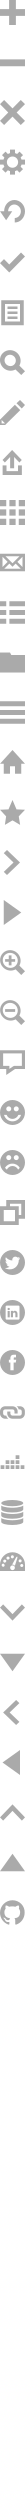
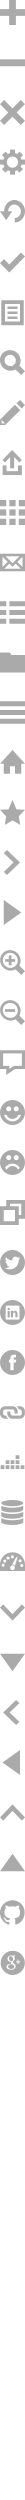
<svg xmlns="http://www.w3.org/2000/svg" version="1.1" id="Layer_1" x="0px" y="0px" viewBox="-10 -208 20 2000" enable-background="new -10 -208 20 2000" xml:space="preserve">
  <path fill="#AAAAAA" d="M-2-88.3v2.8c-0.6,0.2-1.2,0.4-1.7,0.7l-1.9-1.9l-2.8,2.8l1.9,1.9c-0.3,0.5-0.5,1.1-0.7,1.7H-10v4h2.8  c0.2,0.6,0.4,1.2,0.7,1.7l-1.9,1.9l2.8,2.8l1.9-1.9c0.5,0.3,1.1,0.5,1.7,0.7v2.8h4v-2.8c0.6-0.2,1.2-0.4,1.7-0.7l1.9,1.9l2.8-2.8  l-1.9-1.9c0.3-0.5,0.5-1.1,0.7-1.7H10v-4H7.2C7-80.9,6.8-81.5,6.5-82l1.9-1.9l-2.8-2.8l-1.9,1.9c-0.5-0.3-1.1-0.5-1.7-0.7v-2.8H-2z   M-4.5-78.3c0-2.5,2-4.5,4.5-4.5s4.5,2,4.5,4.5s-2,4.5-4.5,4.5S-4.5-75.8-4.5-78.3z" />
  <path fill="#AAAAAA" d="M1.5-48c-4.5,0-8.2,4-8.2,9H-10l4.9,7.2l4.9-7.2h-3.3c0-3,2.2-5.4,4.9-5.4S6.7-42,6.7-39s-2.2,5.4-4.9,5.4  v3.6c4.5,0,8.2-4,8.2-9S6.1-48,1.5-48z" />
  <path fill="#AAAAAA" d="M7.4,118.8L10,116l-4-4l-2.8,2.6L7.4,118.8z M-10,127.7v4.3h4.1l12.1-11.9l-4.3-4.3L-10,127.7z M-6,130.7  h-2.7V128L-6,130.7z" />
-   <polygon fill="#AAAAAA" points="5,445.1 6.1,451.9 0,448.3 -6.1,451.9 -5.1,445.1 -10,439.8 -3.2,439.5 0,432 3.2,439.5 10,439.8   " />
+   <polygon fill="#AAAAAA" points="5,445.1 6.1,451.9 0,448.3 -6.1,451.9 -5.1,445.1 -10,439.8 -3.2,439.5 0,432 3.2,439.5 10,439.8  " />
  <polygon fill="#AAAAAA" points="6,482 -4.4,472 -7,474.5 0.8,482 -7,489.5 -4.4,492 " />
  <polygon fill="#AAAAAA" points="-2.6,10 10,-2.8 6.8,-6 -2.6,3.6 -6.8,-0.7 -10,2.5 " />
  <path fill="#AAAAAA" d="M-7.9,172h3.1h9.2h3.1v-3.1v-4.6H4.4v4.6h-9.2v-4.6h-3.1v4.6L-7.9,172z M-1.8,166.6h3.1v-9l4.2,4.4l1.9-2  l-7.7-8l-7.7,8l1.9,2l4.2-4.4v9H-1.8z" />
  <g>
    <rect x="-10" y="353" fill="#AAAAAA" width="20" height="4" />
    <rect x="-10" y="360" fill="#AAAAAA" width="20" height="4" />
    <rect x="-10" y="367" fill="#AAAAAA" width="20" height="4" />
  </g>
-   <polygon fill="#AAAAAA" points="10,-200.7 2.7,-200.7 2.7,-208 -2.7,-208 -2.7,-200.7 -10,-200.7 -10,-195.3 -2.7,-195.3 -2.7,-188   2.7,-188 2.7,-195.3 10,-195.3 " />
+   <polygon fill="#AAAAAA" points="10,-200.7 2.7,-200.7 2.7,-208 -2.7,-208 -2.7,-200.7 -10,-200.7 -10,-195.3 -2.7,-195.3 -2.7,-188  2.7,-188 2.7,-195.3 10,-195.3 " />
  <path fill="#AAAAAA" d="M10,89l-4.5-4.5c1.7-3.1,1.2-7.2-1.5-9.9c-3.3-3.3-8.5-3.3-11.7-0.2s-3.1,8.4,0.2,11.7  c2.7,2.7,6.7,3.2,9.9,1.5L7,92L10,89z M-5,83.5c-1.8-1.8-1.8-4.6-0.1-6.4s4.6-1.7,6.4,0.1c1.8,1.8,1.8,4.6,0.1,6.4S-3.2,85.2-5,83.5  z" />
  <g>
-     <polygon fill="#AAAAAA" points="-0.8,556.3 -3,556.3 -3,559.3 -5.9,559.3 -5.9,561.4 -3,561.4 -3,564.3 -0.8,564.3 -0.8,561.4    2.1,561.4 2.1,559.3 -0.8,559.3  " />
+     <polygon fill="#AAAAAA" points="-0.8,556.3 -3,556.3 -3,559.3 -5.9,559.3 -5.9,561.4 -3,561.4 -3,564.3 -0.8,564.3 -0.8,561.4   2.1,561.4 2.1,559.3 -0.8,559.3  " />
    <path fill="#AAAAAA" d="M5.5,564.5c1.7-3.1,1.2-7.2-1.5-9.9c-3.3-3.3-8.5-3.3-11.6-0.2c-3.2,3.2-3.1,8.4,0.2,11.6   c2.7,2.7,6.7,3.2,9.9,1.5L7,572l3-3L5.5,564.5z M2.5,564.6c-2.3,2.3-6.1,2.3-8.5-0.1c-2.4-2.4-2.4-6.2-0.1-8.5   c2.3-2.3,6.1-2.3,8.5,0.1C4.8,558.5,4.8,562.3,2.5,564.6z" />
  </g>
  <g>
    <rect x="-5.9" y="599.3" fill="#AAAAAA" width="8" height="2.2" />
    <path fill="#AAAAAA" d="M5.5,604.5c1.7-3.1,1.2-7.2-1.5-9.9c-3.3-3.3-8.5-3.3-11.6-0.2c-3.2,3.2-3.1,8.4,0.2,11.6   c2.7,2.7,6.7,3.2,9.9,1.5L7,612l3-3L5.5,604.5z M2.5,604.6c-2.3,2.3-6.1,2.3-8.5-0.1c-2.4-2.4-2.4-6.2-0.1-8.5   c2.3-2.3,6.1-2.3,8.5,0.1C4.8,598.5,4.8,602.3,2.5,604.6z" />
  </g>
  <polygon fill="#AAAAAA" points="-7,512 7,522 -7,532 " />
  <path fill="#AAAAAA" d="M-10,235v14h20v-14H-10z M8,245.6l-4.1-4.1l4.1-4.1V245.6z M0,245.4l2.5-2.5l4.1,4.1H-6.6l4.1-4.1L0,245.4z   M5.6,237L0,242.6l-5.6-5.6H5.6z M-3.9,241.5l-4.1,4.1v-8.2L-3.9,241.5z" />
  <polygon fill="#AAAAAA" points="-10,403 -7,403 -7,411 -2,411 -2,405 2,405 2,411 7,411 7,403 10,403 0,392 " />
  <g>
    <rect x="-10" y="192" fill="#AAAAAA" width="5" height="5" />
    <rect x="-10" y="199.5" fill="#AAAAAA" width="5" height="5" />
    <rect x="-10" y="207" fill="#AAAAAA" width="5" height="5" />
    <rect x="-2.5" y="192" fill="#AAAAAA" width="5" height="5" />
    <rect x="-2.5" y="199.5" fill="#AAAAAA" width="5" height="5" />
    <rect x="-2.5" y="207" fill="#AAAAAA" width="5" height="5" />
    <rect x="5" y="192" fill="#AAAAAA" width="5" height="5" />
    <rect x="5" y="199.5" fill="#AAAAAA" width="5" height="5" />
    <rect x="5" y="207" fill="#AAAAAA" width="5" height="5" />
  </g>
  <g>
    <rect x="-10" y="273" fill="#AAAAAA" width="5" height="4" />
    <rect x="-10" y="280" fill="#AAAAAA" width="5" height="4" />
    <rect x="-10" y="287" fill="#AAAAAA" width="5" height="4" />
    <rect x="-2.5" y="273" fill="#AAAAAA" width="12.5" height="4" />
    <rect x="-2.5" y="280" fill="#AAAAAA" width="12.5" height="4" />
    <rect x="-2.5" y="287" fill="#AAAAAA" width="12.5" height="4" />
  </g>
  <g>
    <path fill="#AAAAAA" d="M-9,32.2v20H9v-20H-9z M6,49.2H-6v-14H6V49.2z" />
    <rect x="-4" y="37.2" fill="#AAAAAA" width="8" height="2" />
    <rect x="-4" y="41.2" fill="#AAAAAA" width="8" height="2" />
    <rect x="-4" y="45.2" fill="#AAAAAA" width="8" height="2" />
  </g>
  <rect x="-10" y="-160.5" fill="#AAAAAA" width="20" height="5.5" />
-   <polygon fill="#AAAAAA" points="10,-124.7 6.6,-128 0,-121.3 -6.7,-128 -10,-124.7 -3.4,-118 -10,-111.3 -6.7,-108 0,-114.7   6.6,-108 10,-111.3 3.3,-118 " />
+   <polygon fill="#AAAAAA" points="10,-124.7 6.6,-128 0,-121.3 -6.7,-128 -10,-124.7 -3.4,-118 -10,-111.3 -6.7,-108 0,-114.7  6.6,-108 10,-111.3 3.3,-118 " />
  <polygon fill="#AAAAAA" points="-2,314 -10,314 -10,330 10,330 10,316 -1,316 " />
  <path fill="#AAAAAA" d="M7.5,634.7v10H2H1.2l-0.9,0.5l-2.8,1.9v-2.4h-2h-3v-10H7.5 M10,632.2h-20v15h5v4.8l7-4.8h8V632.2L10,632.2z" />
  <path fill="#AAAAAA" d="M0,672c-5.5,0-10,4.5-10,10c0,5.5,4.5,10,10,10s10-4.5,10-10C10,676.5,5.5,672,0,672z M3,677.1  c1.1,0,2,0.9,2,2c0,1.1-0.9,2-2,2s-2-0.9-2-2C1,678,1.9,677.1,3,677.1z M-3,677.1c1.1,0,2,0.9,2,2c0,1.1-0.9,2-2,2s-2-0.9-2-2  C-5,678-4.1,677.1-3,677.1z M0,689.1c-3.2,0-6-2.2-6.8-5.2h2.1c0.7,1.9,2.5,3.2,4.7,3.2s3.9-1.3,4.7-3.2h2.1  C6,686.9,3.2,689.1,0,689.1z" />
  <path fill="#AAAAAA" d="M0,712c-5.5,0-10,4.5-10,10c0,5.5,4.5,10,10,10s10-4.5,10-10C10,716.5,5.5,712,0,712z M3,716.1  c1.1,0,2,0.9,2,2c0,1.1-0.9,2-2,2s-2-0.9-2-2C1,717,1.9,716.1,3,716.1z M-3,716.1c1.1,0,2,0.9,2,2c0,1.1-0.9,2-2,2s-2-0.9-2-2  C-5,717-4.1,716.1-3,716.1z M4.5,727.7c-0.8-1.7-2.5-2.9-4.5-2.9s-3.7,1.2-4.5,2.9c-0.6-0.4-1-0.9-1.5-1.5c1.2-2,3.4-3.3,5.9-3.3  s4.7,1.3,5.9,3.3C5.5,726.8,5,727.3,4.5,727.7z" />
  <path fill-rule="evenodd" clip-rule="evenodd" fill="#AAAAAA" d="M10,752H-5v5h-5v15H5v-5h5V752z M2,769h-9v-9h9V769z M7,764H5v-7  h-7v-2h9V764z" />
  <path fill-rule="evenodd" clip-rule="evenodd" fill="#AAAAAA" d="M5,800c0,0.1,0,0.2,0,0.3c0,3.3-2.5,7.2-7.2,7.2  c-1.4,0-2.8-0.4-3.9-1.1c0.2,0,0.4,0,0.6,0c1.2,0,2.3-0.4,3.1-1.1c-1.1,0-2-0.8-2.4-1.8c0.2,0,0.3,0,0.5,0c0.2,0,0.5,0,0.7-0.1  c-1.2-0.2-2-1.2-2-2.5v0c0.3,0.2,0.7,0.3,1.1,0.3c-0.7-0.5-1.1-1.2-1.1-2.1c0-0.5,0.1-0.9,0.3-1.3c1.2,1.5,3.1,2.5,5.2,2.6  c0-0.2-0.1-0.4-0.1-0.6c0-1.4,1.1-2.5,2.5-2.5c0.7,0,1.4,0.3,1.8,0.8c0.6-0.1,1.1-0.3,1.6-0.6c-0.2,0.6-0.6,1.1-1.1,1.4  c0.5-0.1,1-0.2,1.4-0.4C6,799.2,5.5,799.6,5,800z M0,792c-5.5,0-10,4.5-10,10c0,5.5,4.5,10,10,10s10-4.5,10-10  C10,796.5,5.5,792,0,792z" />
  <g>
    <path fill-rule="evenodd" clip-rule="evenodd" fill="#AAAAAA" d="M5.6,846.9c0,0.4-0.4,0.8-0.8,0.8h-9.5c-0.5,0-0.8-0.4-0.8-0.8   v-9.6c0-0.4,0.4-0.8,0.8-0.8h9.5c0.5,0,0.8,0.4,0.8,0.8V846.9z M0,832c-5.5,0-10,4.5-10,10s4.5,10,10,10s10-4.5,10-10   S5.5,832,0,832z" />
    <path fill="#AAAAAA" d="M1.9,840.6c-0.9,0-1.3,0.5-1.5,0.8v0h0l0,0v-0.7h-1.7c0,0.5,0,5.1,0,5.1h1.7V843c0-0.2,0-0.3,0.1-0.4   c0.1-0.3,0.4-0.6,0.9-0.6c0.6,0,0.9,0.5,0.9,1.1v2.7h1.7v-2.9C3.9,841.4,3,840.6,1.9,840.6z" />
    <path fill="#AAAAAA" d="M-3,838.3c-0.6,0-1,0.4-1,0.9c0,0.5,0.4,0.9,0.9,0.9h0c0.6,0,1-0.4,1-0.9C-2.1,838.7-2.5,838.3-3,838.3z" />
    <rect x="-3.9" y="840.8" fill="#AAAAAA" width="1.7" height="5.1" />
  </g>
  <path fill-rule="evenodd" clip-rule="evenodd" fill="#AAAAAA" d="M2.6,882H0.9v6.2h-2.6V882h-1.2v-2.2h1.2v-1.4c0-1,0.5-2.6,2.6-2.6  l1.9,0v2.1H1.5c-0.2,0-0.5,0.1-0.5,0.6v1.3h2L2.6,882z M0,872c-5.5,0-10,4.5-10,10c0,5.5,4.5,10,10,10s10-4.5,10-10  C10,876.5,5.5,872,0,872z" />
  <g>
    <path fill="#AAAAAA" d="M0,919.5L0,919.5L0,919.5C0,919.5,0,919.5,0,919.5z" />
    <path fill="#AAAAAA" d="M5.9,917H3.3c0,0,1.4,0.9,1.6,2.5h0.9h0c0.9,0,1.6,0.7,1.6,1.6v1.7c0,0.9-0.7,1.7-1.6,1.7H0   c-0.9,0-1.7-0.8-1.7-1.7v-1.6h-2.5v1.6c0,0.6,0.1,1.2,0.4,1.7C-3.2,926-1.7,927,0,927h5.8c2.3,0,4.1-1.9,4.1-4.2v-1.7   C10,918.8,8.2,917,5.9,917z" />
    <path fill="#AAAAAA" d="M3.8,919.5C3.2,918,1.7,917,0,917h-5.8c-2.3,0-4.2,1.8-4.2,4.1v1.7c0,2.3,1.9,4.2,4.2,4.2h2.5   c0,0-1.3-0.9-1.7-2.5h-0.8c-0.9,0-1.7-0.8-1.7-1.7v-1.7c0-0.9,0.8-1.6,1.7-1.6H0h0c0.9,0,1.6,0.7,1.6,1.6v1.7c0,0,0,0,0,0h2.5   c0,0,0,0,0,0v-1.7C4.2,920.6,4,920,3.8,919.5z" />
  </g>
  <g>
    <rect x="-9.5" y="964.2" fill-rule="evenodd" clip-rule="evenodd" fill="#AAAAAA" width="3" height="3" />
    <rect x="-5.5" y="964.2" fill-rule="evenodd" clip-rule="evenodd" fill="#AAAAAA" width="3" height="3" />
    <rect x="-1.5" y="964.2" fill-rule="evenodd" clip-rule="evenodd" fill="#AAAAAA" width="3" height="3" />
    <rect x="2.5" y="964.2" fill-rule="evenodd" clip-rule="evenodd" fill="#AAAAAA" width="3" height="3" />
    <rect x="-5.5" y="960.2" fill-rule="evenodd" clip-rule="evenodd" fill="#AAAAAA" width="3" height="3" />
    <rect x="-1.5" y="960.2" fill-rule="evenodd" clip-rule="evenodd" fill="#AAAAAA" width="3" height="3" />
    <rect x="2.5" y="960.2" fill-rule="evenodd" clip-rule="evenodd" fill="#AAAAAA" width="3" height="3" />
    <rect x="2.5" y="956.2" fill-rule="evenodd" clip-rule="evenodd" fill="#AAAAAA" width="3" height="3" />
    <rect x="6.5" y="964.2" fill-rule="evenodd" clip-rule="evenodd" fill="#AAAAAA" width="3" height="3" />
  </g>
  <g>
    <g>
      <ellipse fill="#AAAAAA" cx="-0.2" cy="994.5" rx="8.8" ry="2.5" />
    </g>
    <path fill="#AAAAAA" d="M-0.2,998.2c-0.8,0-6.3-0.1-8.8-1.7v3c0,1.4,3.9,2.5,8.8,2.5s8.8-1.1,8.8-2.5v-3   C6,998.2,0.5,998.2-0.2,998.2z" />
    <path fill="#AAAAAA" d="M-0.2,1003.2c-0.8,0-6.3-0.1-8.8-1.7v3c0,1.4,3.9,2.5,8.8,2.5s8.8-1.1,8.8-2.5v-3   C6,1003.2,0.5,1003.2-0.2,1003.2z" />
    <path fill="#AAAAAA" d="M-0.2,1008.2c-0.8,0-6.3-0.1-8.8-1.7v3c0,1.4,3.9,2.5,8.8,2.5s8.8-1.1,8.8-2.5v-3   C6,1008.2,0.5,1008.2-0.2,1008.2z" />
  </g>
  <path fill="#AAAAAA" d="M0,1033.8c-5.5,0-10,4.5-10,10v5h20v-5C10,1038.2,5.5,1033.8,0,1033.8z M-0.1,1036.2c0.7,0,1.2,0.6,1.2,1.2  c0,0.3-0.1,0.6-0.3,0.9c-0.2,0.2-0.6,0.4-0.9,0.4h0c-0.7,0-1.2-0.5-1.2-1.2C-1.3,1036.8-0.8,1036.2-0.1,1036.2z M-7.4,1045.4  L-7.4,1045.4c-0.5,0-0.8-0.2-1-0.5c-0.2-0.3-0.3-0.6-0.3-0.9c0.1-0.6,0.6-1.1,1.2-1.1l0.1,0c0.3,0,0.6,0.2,0.8,0.5  c0.2,0.3,0.3,0.6,0.3,0.9C-6.3,1044.9-6.8,1045.4-7.4,1045.4z M-5.2,1041.5c-0.3,0.4-0.6,0.6-1,0.6c-0.3,0-0.5-0.1-0.7-0.2  c-0.2-0.2-0.4-0.4-0.5-0.8c-0.1-0.3,0-0.7,0.2-0.9c0.4-0.6,1.2-0.7,1.7-0.3C-4.9,1040.2-4.8,1040.9-5.2,1041.5z M-3,1039.5  c-0.2,0.1-0.4,0.2-0.6,0.2c-0.5,0-0.9-0.3-1.1-0.6c-0.3-0.6-0.1-1.4,0.5-1.7c0.6-0.3,1.4-0.1,1.7,0.5  C-2.1,1038.4-2.3,1039.2-3,1039.5z M0,1048.1c-1,0-1.9-0.8-1.9-1.9c0-1,0.8-1.9,1.9-1.9s1.9,0.8,1.9,1.9  C1.9,1047.3,1,1048.1,0,1048.1z M3.8,1038.7l-1.9,5.9c-0.5-0.5-1.1-0.9-1.9-0.9c-0.1,0-0.2,0-0.3,0l3-5.5c0.3-0.6,0.8-1,1.1-0.9  C4,1037.5,4,1038.1,3.8,1038.7z M5.1,1041.4c-0.2-0.3-0.3-0.6-0.2-0.9c0.1-0.3,0.2-0.6,0.5-0.8c0.6-0.4,1.4-0.2,1.7,0.3  c0.2,0.3,0.3,0.6,0.2,0.9c-0.1,0.3-0.2,0.6-0.5,0.8c-0.2,0.2-0.5,0.2-0.7,0.2C5.7,1041.9,5.3,1041.7,5.1,1041.4z M8.1,1045.4  c-0.2,0.2-0.5,0.2-0.7,0.2c-0.4,0-0.8-0.2-1-0.5c-0.2-0.3-0.3-0.6-0.2-0.9c0.1-0.3,0.2-0.6,0.5-0.8c0.6-0.4,1.4-0.2,1.7,0.3  c0.2,0.3,0.3,0.6,0.2,0.9C8.6,1044.9,8.4,1045.2,8.1,1045.4z" />
  <polygon fill="#AAAAAA" points="0,1088.5 10,1078.1 7.5,1075.5 0,1083.3 -7.5,1075.5 -10,1078.1 " />
  <polygon fill="#AAAAAA" points="10,1115 0,1129 -10,1115 " />
  <polygon fill="#AAAAAA" points="0,1235.5 10,1245.9 7.5,1248.5 0,1240.7 -7.5,1248.5 -10,1245.9 " />
  <polygon fill="#AAAAAA" points="10,1289 0,1275 -10,1289 " />
  <polygon fill="#AAAAAA" points="-7.5,1162 2.9,1172 5.5,1169.5 -2.3,1162 5.5,1154.5 2.9,1152 " />
  <polygon fill="#AAAAAA" points="6,1212 -8,1202 6,1192 " />
  <path fill-rule="evenodd" clip-rule="evenodd" fill="#AAAAAA" d="M0,1312.2c-5.5,0-10,4.5-10,10c0,4.4,2.9,8.2,6.8,9.5  c0.5,0.1,0.7-0.2,0.7-0.5c0-0.2,0-0.9,0-1.7c-2.8,0.6-3.4-1.3-3.4-1.3c-0.5-1.2-1.1-1.5-1.1-1.5c-0.9-0.6,0.1-0.6,0.1-0.6  c1,0.1,1.5,1,1.5,1c0.9,1.5,2.3,1.1,2.9,0.8c0.1-0.6,0.3-1.1,0.6-1.3c-2.2-0.3-4.6-1.1-4.6-4.9c0-1.1,0.4-2,1-2.7  c-0.1-0.3-0.4-1.3,0.1-2.6c0,0,0.8-0.3,2.7,1c0.8-0.2,1.7-0.3,2.5-0.3c0.8,0,1.7,0.1,2.5,0.3c1.9-1.3,2.7-1,2.7-1  c0.5,1.4,0.2,2.4,0.1,2.6c0.6,0.7,1,1.6,1,2.7c0,3.8-2.3,4.7-4.6,4.9c0.4,0.3,0.7,0.9,0.7,1.9c0,1.3,0,2.4,0,2.7  c0,0.3,0.2,0.6,0.7,0.5c4-1.3,6.8-5.1,6.8-9.5C10,1316.7,5.5,1312.2,0,1312.2z" />
+   <g>
+     <path d="m0.394,1359.066c-0.145,-1.162 -0.92,-2.131 -1.841,-2.18c-0.92,-0.048   -1.502,0.872 -1.356,2.083c0.145,1.162 1.017,1.986 1.889,2.034c0.969,0.048 1.453,   -0.727 1.308,-1.938l0,0z" fill="#AAAAAA" />
+     <path d="m-1.06,1363.424c-1.356,0 -2.47,0.872 -2.47,1.841c0,1.017 0.969,1.889 2.325,   1.889c1.695,0 2.567,-0.775 2.567,-1.841c-0.048,-0.969 -0.92,-1.889 -2.422,-1.889z" fill="#AAAAAA" />
+     <path d="m0.2,1352.622c-5.328,0 -9.687,4.359 -9.687,9.688s4.359,9.688 9.687,9.688c5.328,   0 9.687,-4.359 9.687,-9.688s-4.311,-9.688 -9.687,-9.688zm-1.405,15.161c-1.938,0 -3.584,   -0.823 -3.584,-2.228c0,-1.066 0.678,-2.519 3.923,-2.519c-0.484,-0.388 -0.581,   -0.92 -0.291,-1.502c-1.889,0 -2.858,-1.114 -2.858,-2.519c0,-1.356 1.017,-2.616 3.1,   -2.616c0.533,0 3.342,0 3.342,0l-0.727,0.727l-0.872,0c0.63,0.387 0.969,1.114 0.969,   1.889c0,0.726 -0.387,1.356 -0.969,1.792c-1.017,0.775 -0.775,1.259 0.291,2.034c1.066,   0.775 1.405,1.405 1.405,2.373c-0.048,1.162 -1.114,2.567 -3.73,2.567zm7.363,   -5.909l-1.308,0l0,1.308l-0.775,0l0,-1.308l-1.259,0l0,-0.775l1.259,0l0,-1.259l0.775,   0l0,1.259l1.308,0l0,0.775z" fill="#AAAAAA" />
+   </g>
</svg>
